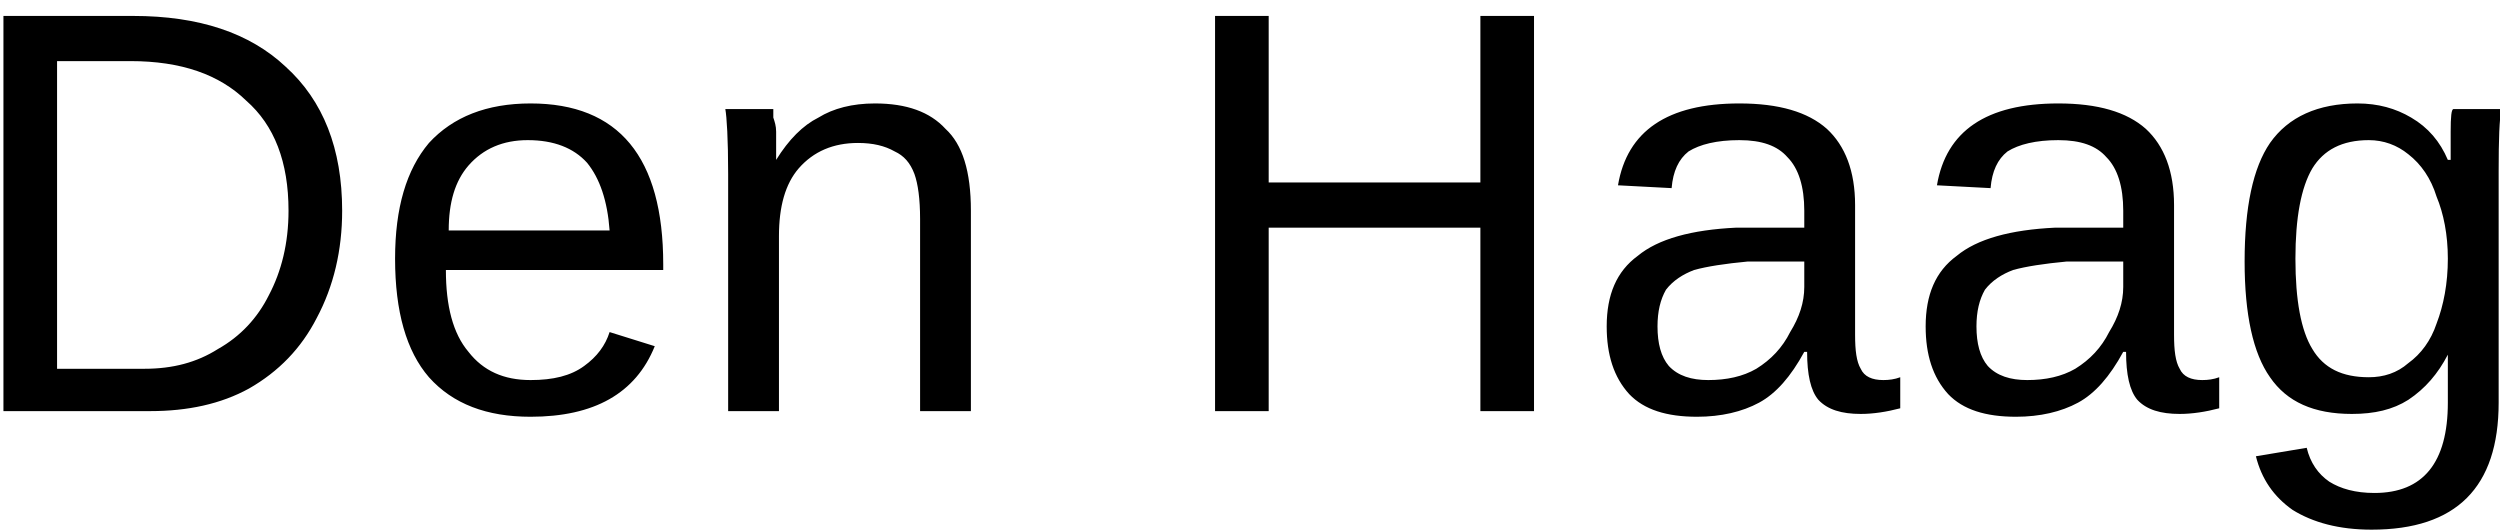
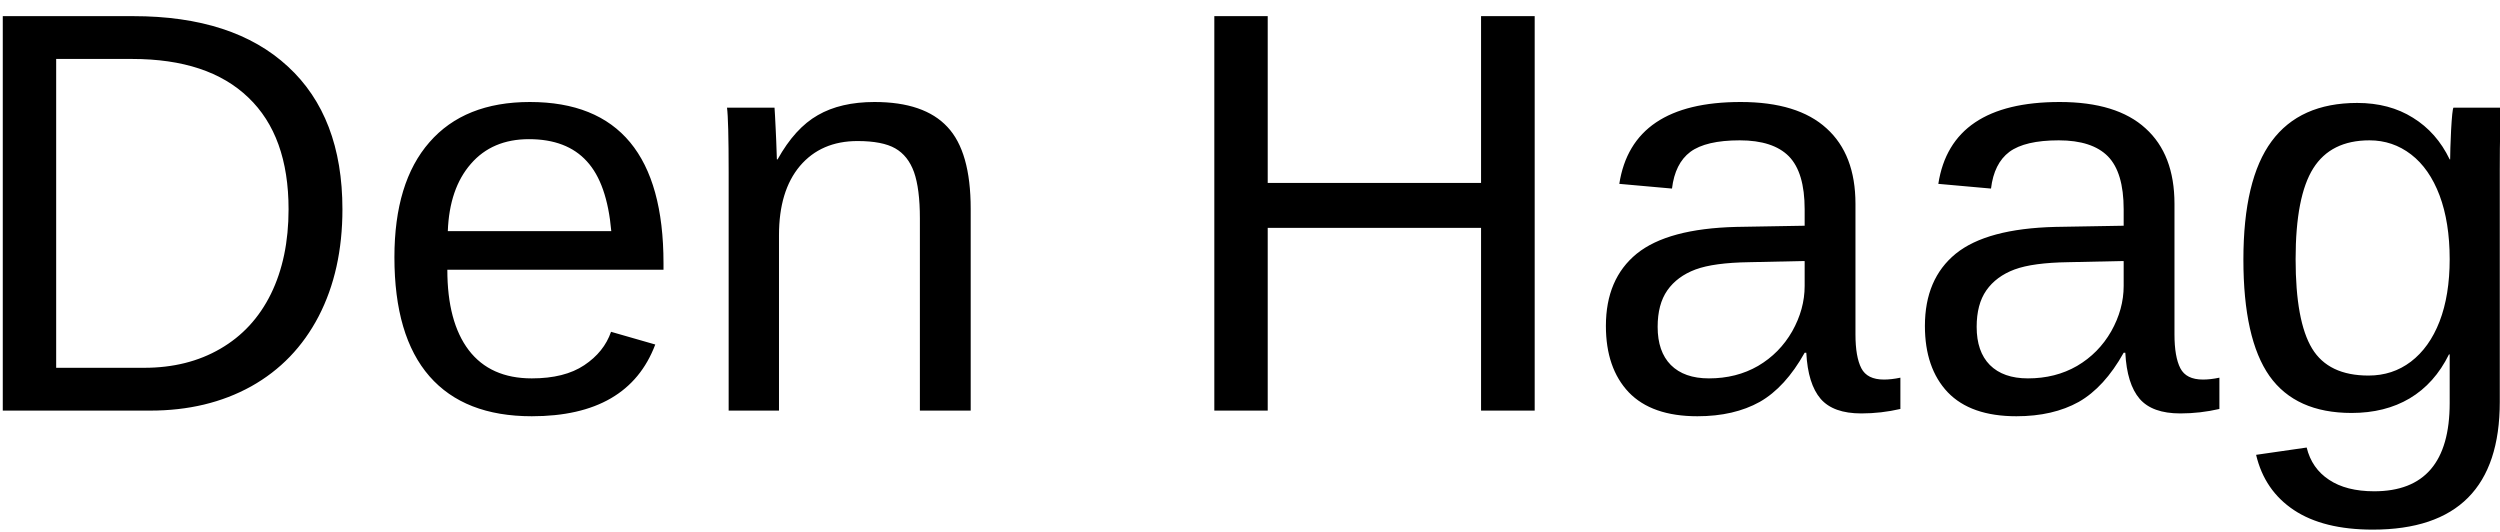
- <svg xmlns="http://www.w3.org/2000/svg" width="13.839mm" height="2.941mm" version="1.1" viewBox="0 0 13.839 2.941">
-   <g transform="translate(-31.063 -35.318)">
-     <text x="30.818" y="37.591" font-family="Arial" font-size="3.175px">Den Haag</text>
+ <svg xmlns="http://www.w3.org/2000/svg" width="166.07mm" height="35.291mm" version="1.1" viewBox="0 0 166.07 35.291">
+   <g transform="translate(-33.757 -10.318)">
+     <text x="30.818" y="37.591" font-family="Arial" font-size="38.1px">Den Haag</text>
  </g>
</svg>
